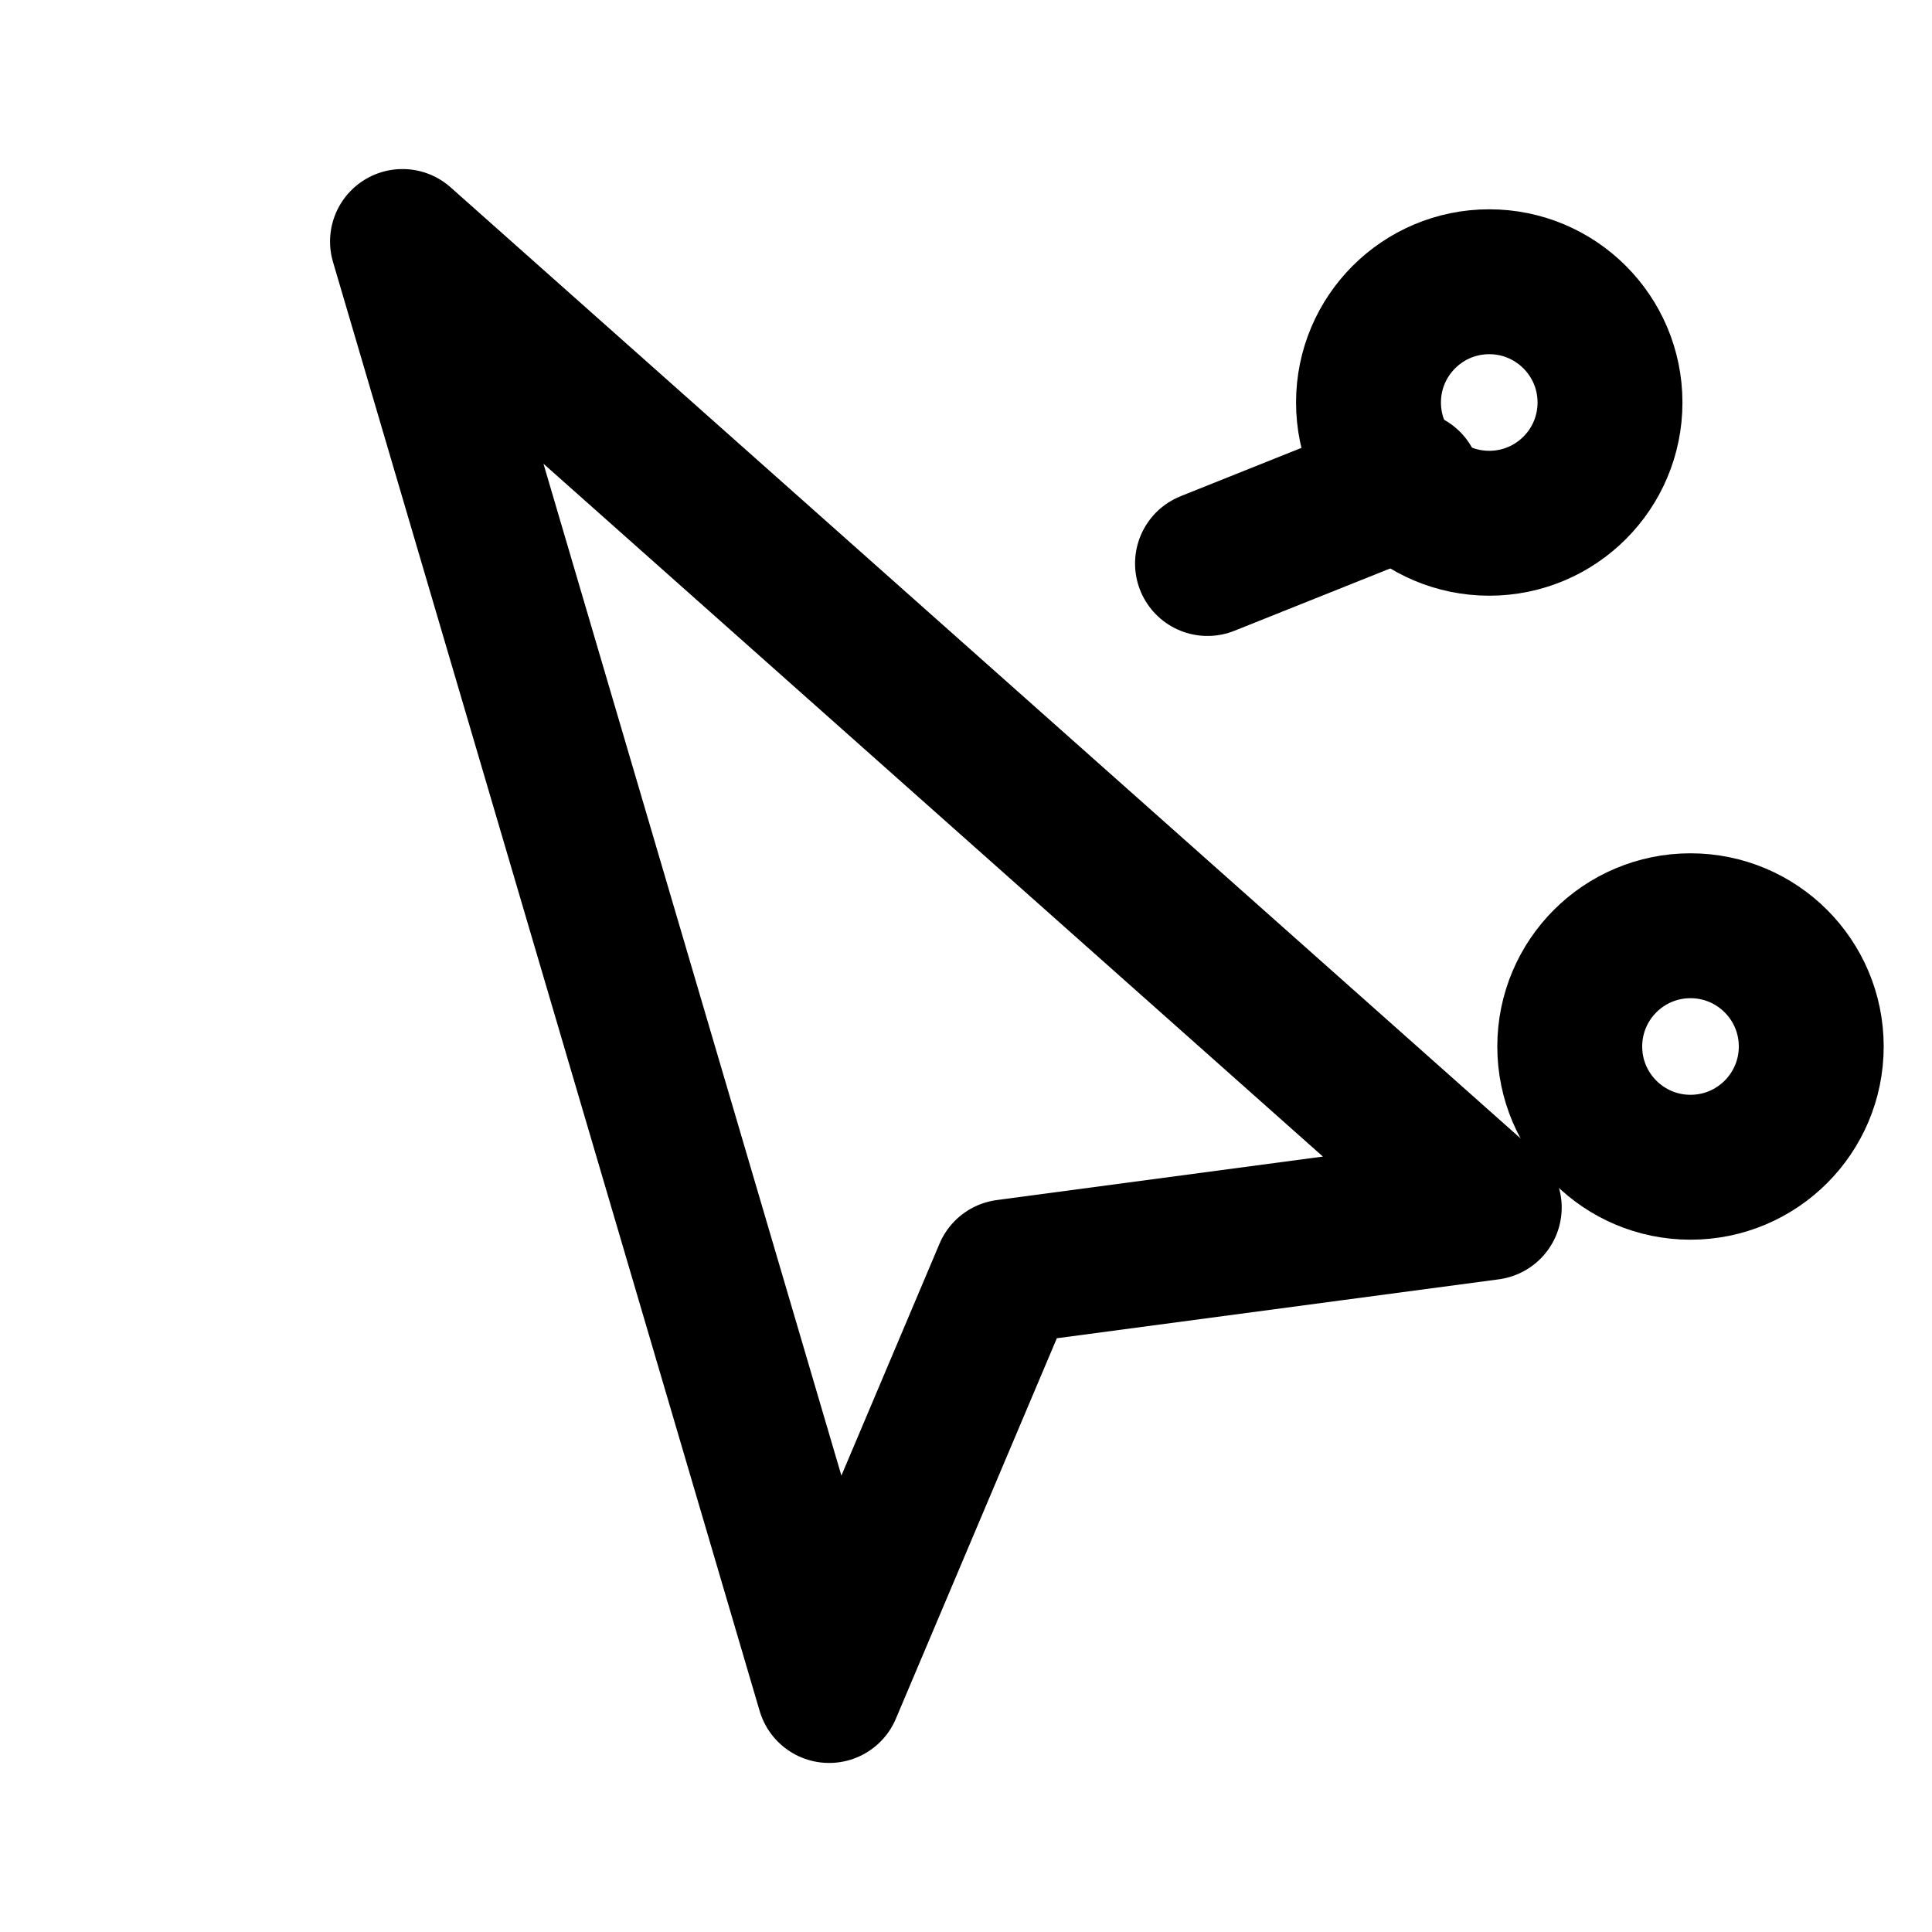
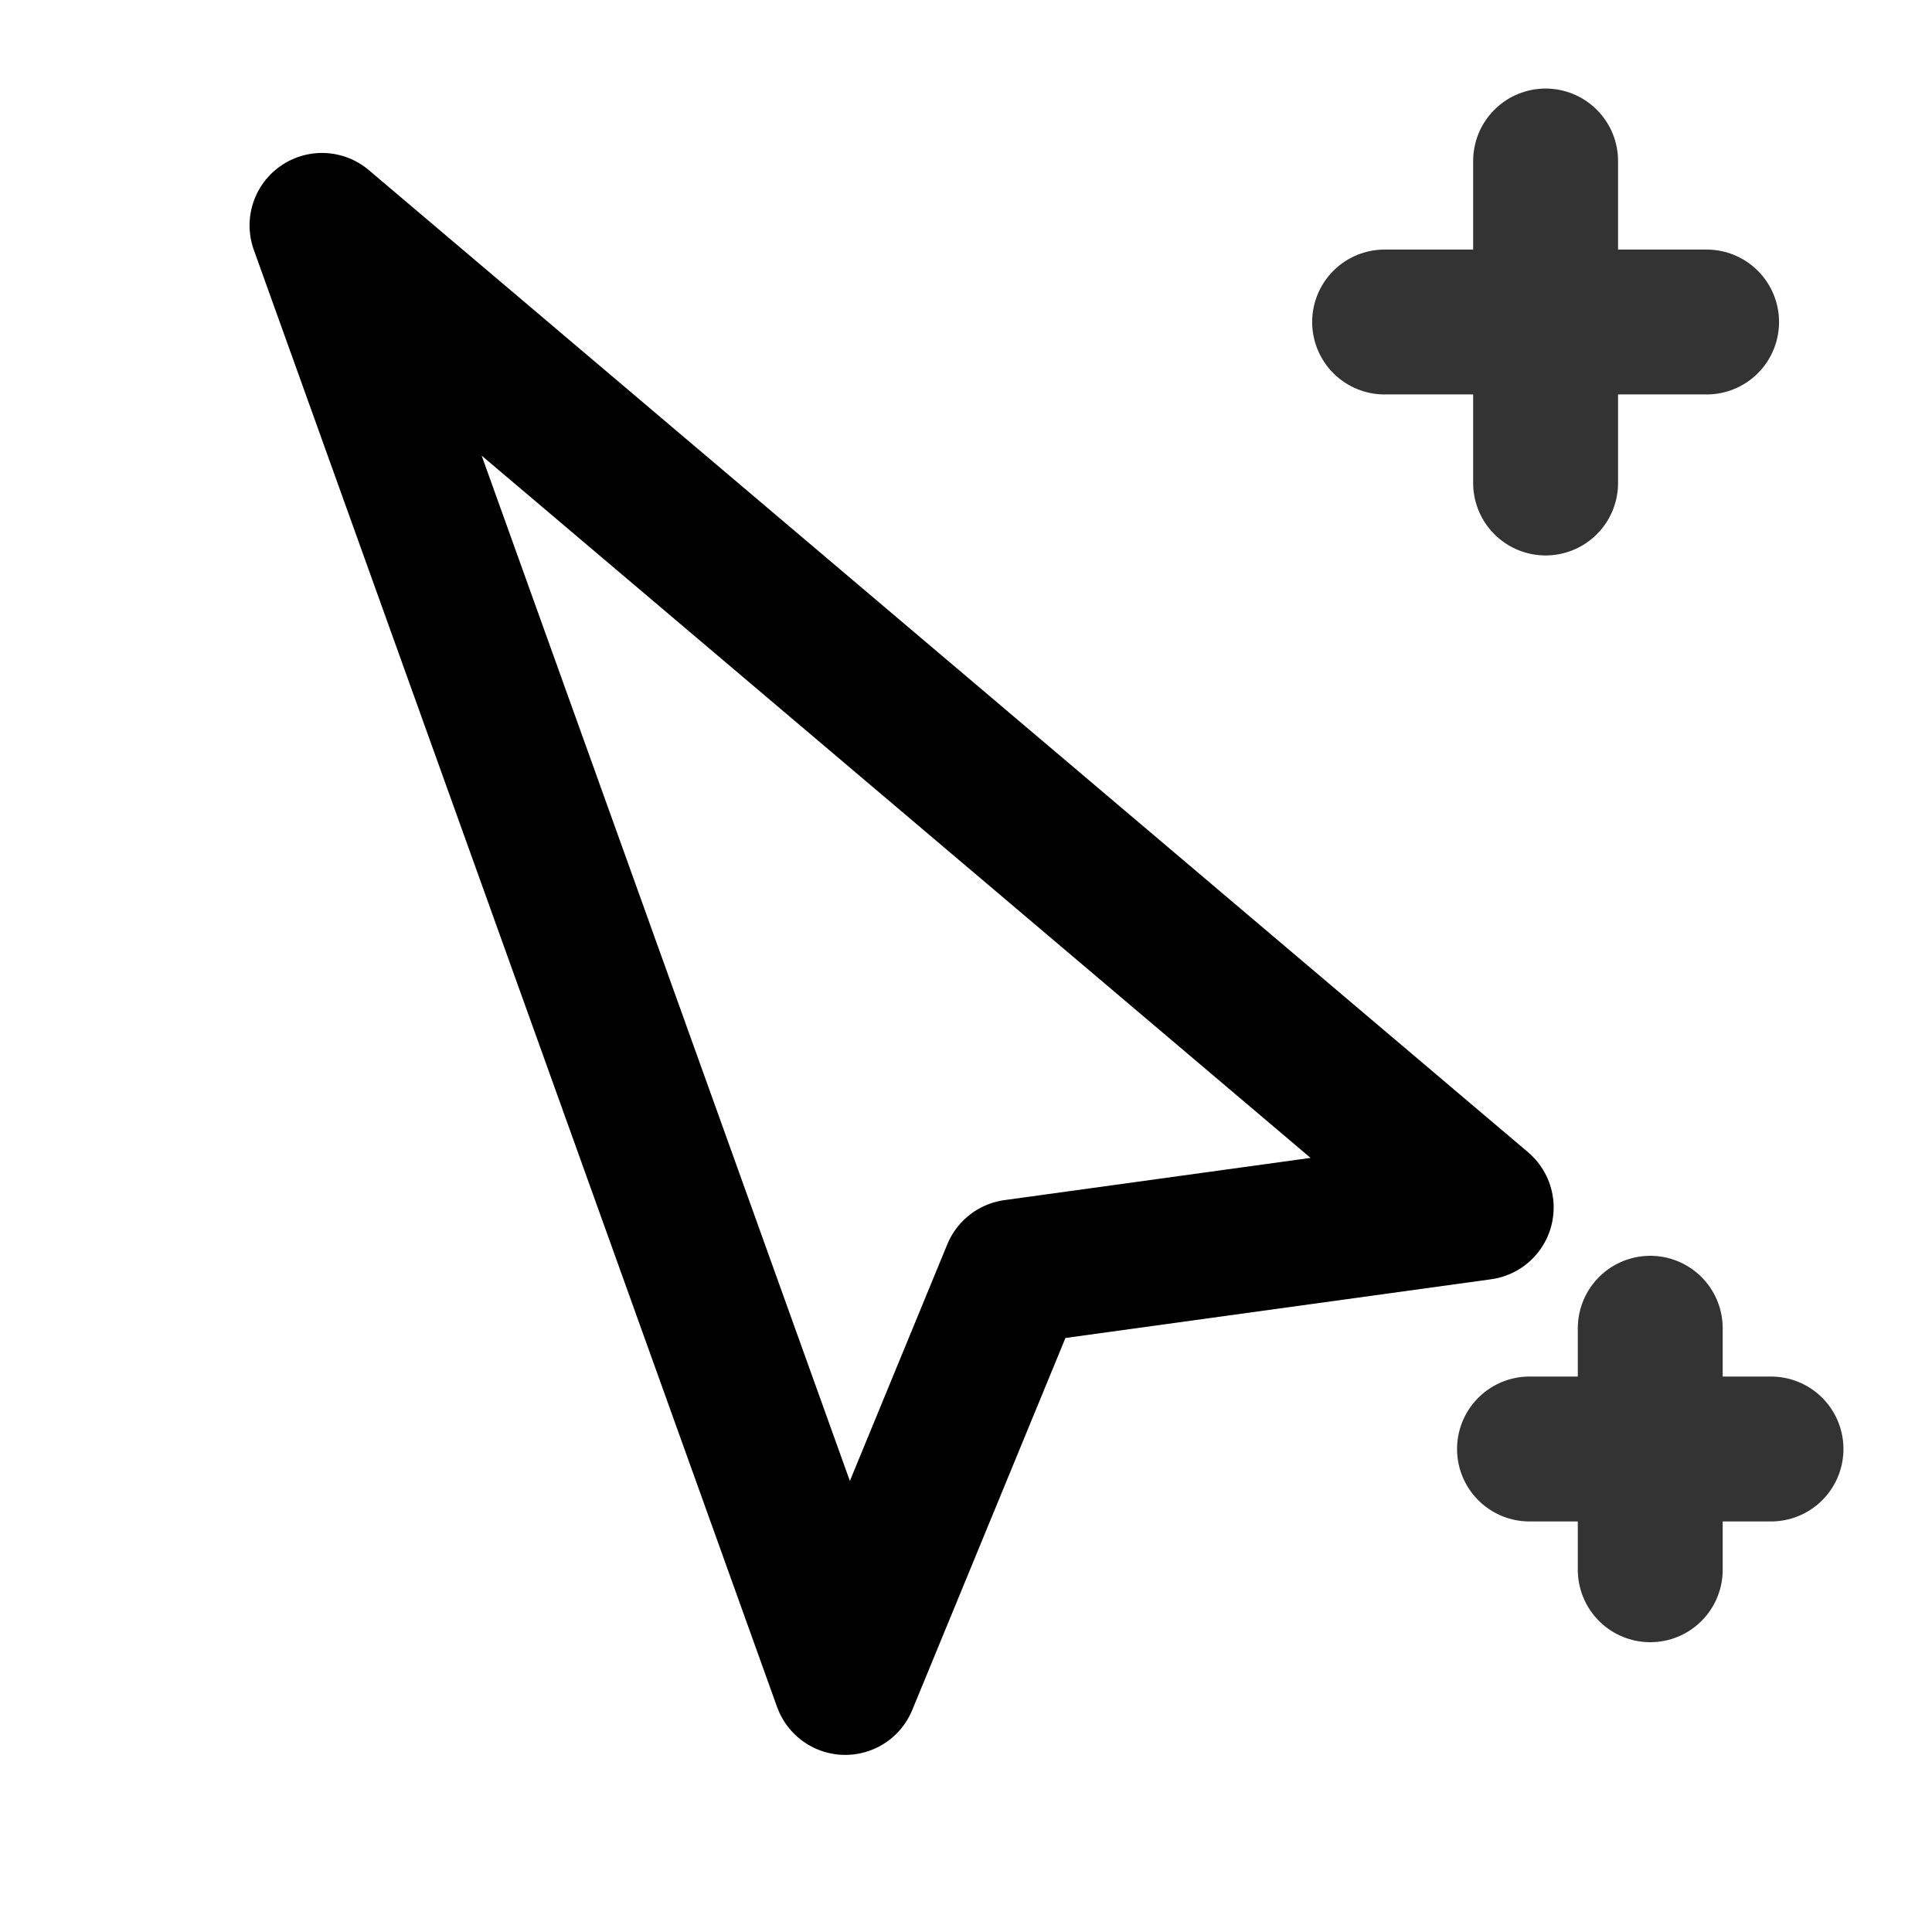
- <svg xmlns="http://www.w3.org/2000/svg" width="24" height="24" viewBox="0 0 24 24" fill="none" stroke="#000" stroke-width="1.8" stroke-linecap="round" stroke-linejoin="round">
-   <path d="m5 3 13.5 12-6 .8-2.2 5.2L5 3Z" />
-   <circle cx="18.5" cy="5" r="1.5" />
-   <circle cx="21" cy="13" r="1.5" />
-   <path d="m15 7 2.5-1" />
+ <svg xmlns="http://www.w3.org/2000/svg" viewBox="0 0 24 24" fill="none" stroke="#000" stroke-width="1.8" stroke-linecap="round" stroke-linejoin="round">
+   <path d="M4 2.8 18.4 15l-5.8.8-2.1 5.1z" />
+   <path d="M17.2 4h4M19.2 2v4M19 18h3M20.5 16.5v3" opacity=".8" />
</svg>
